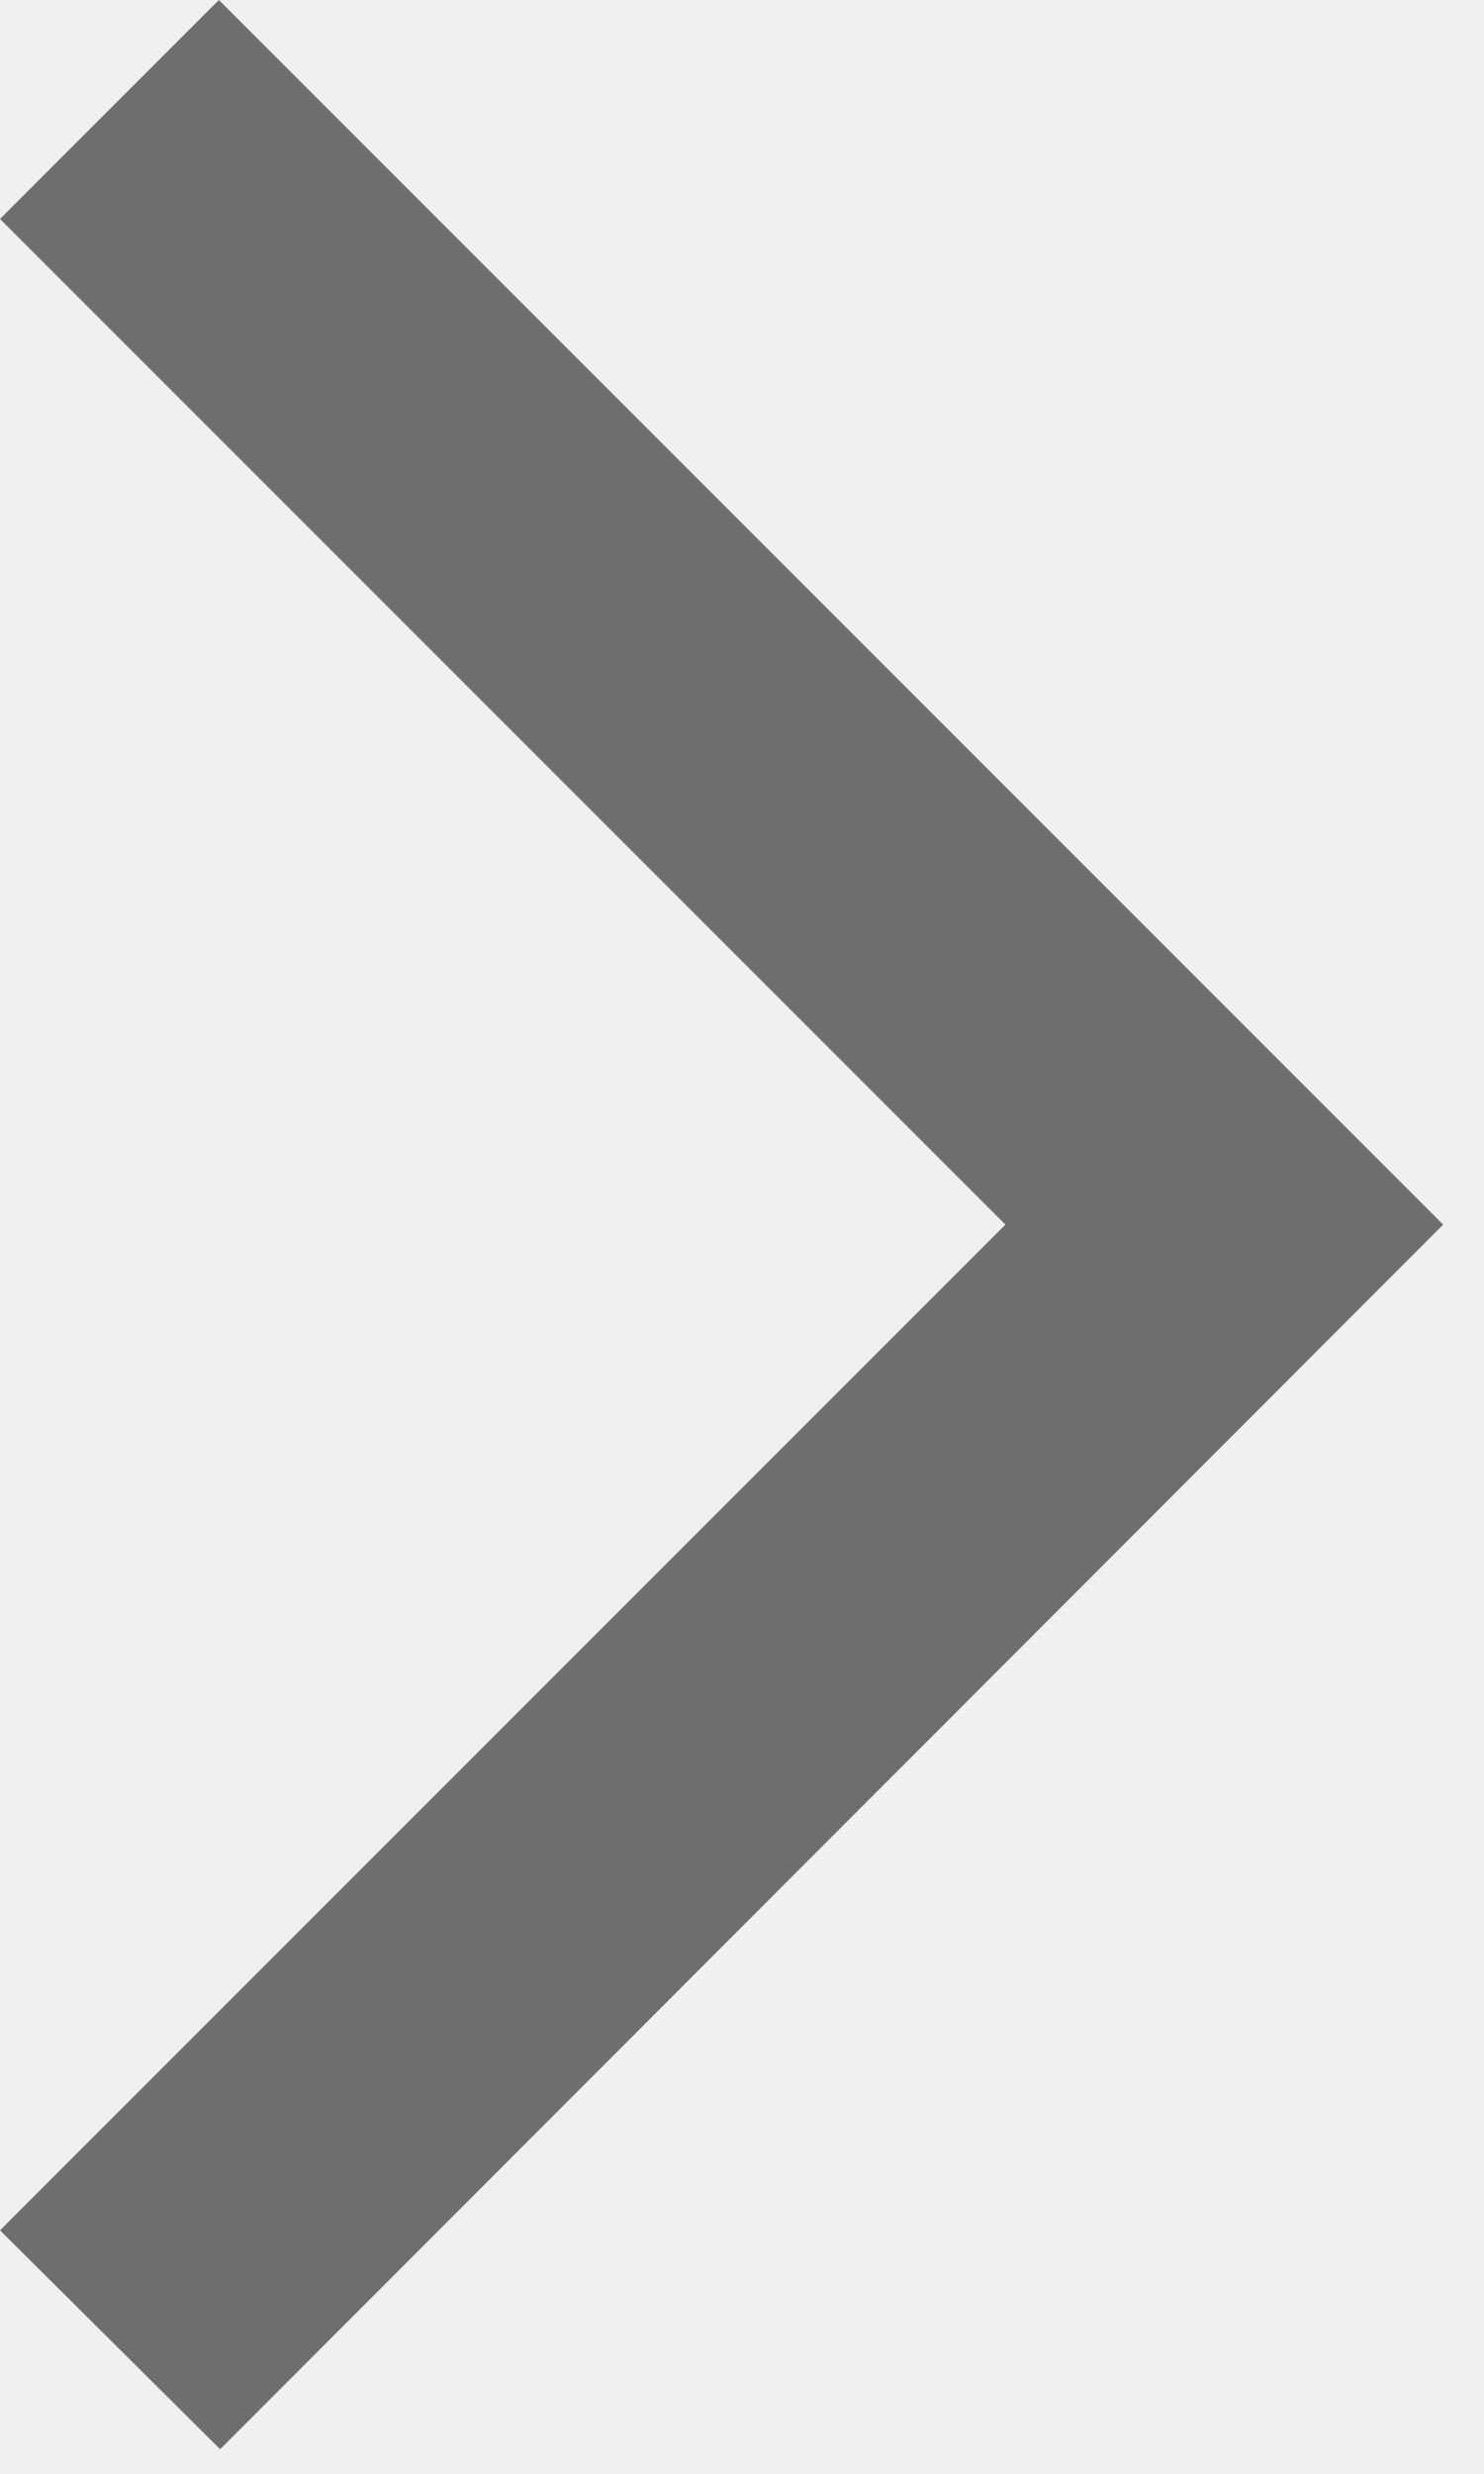
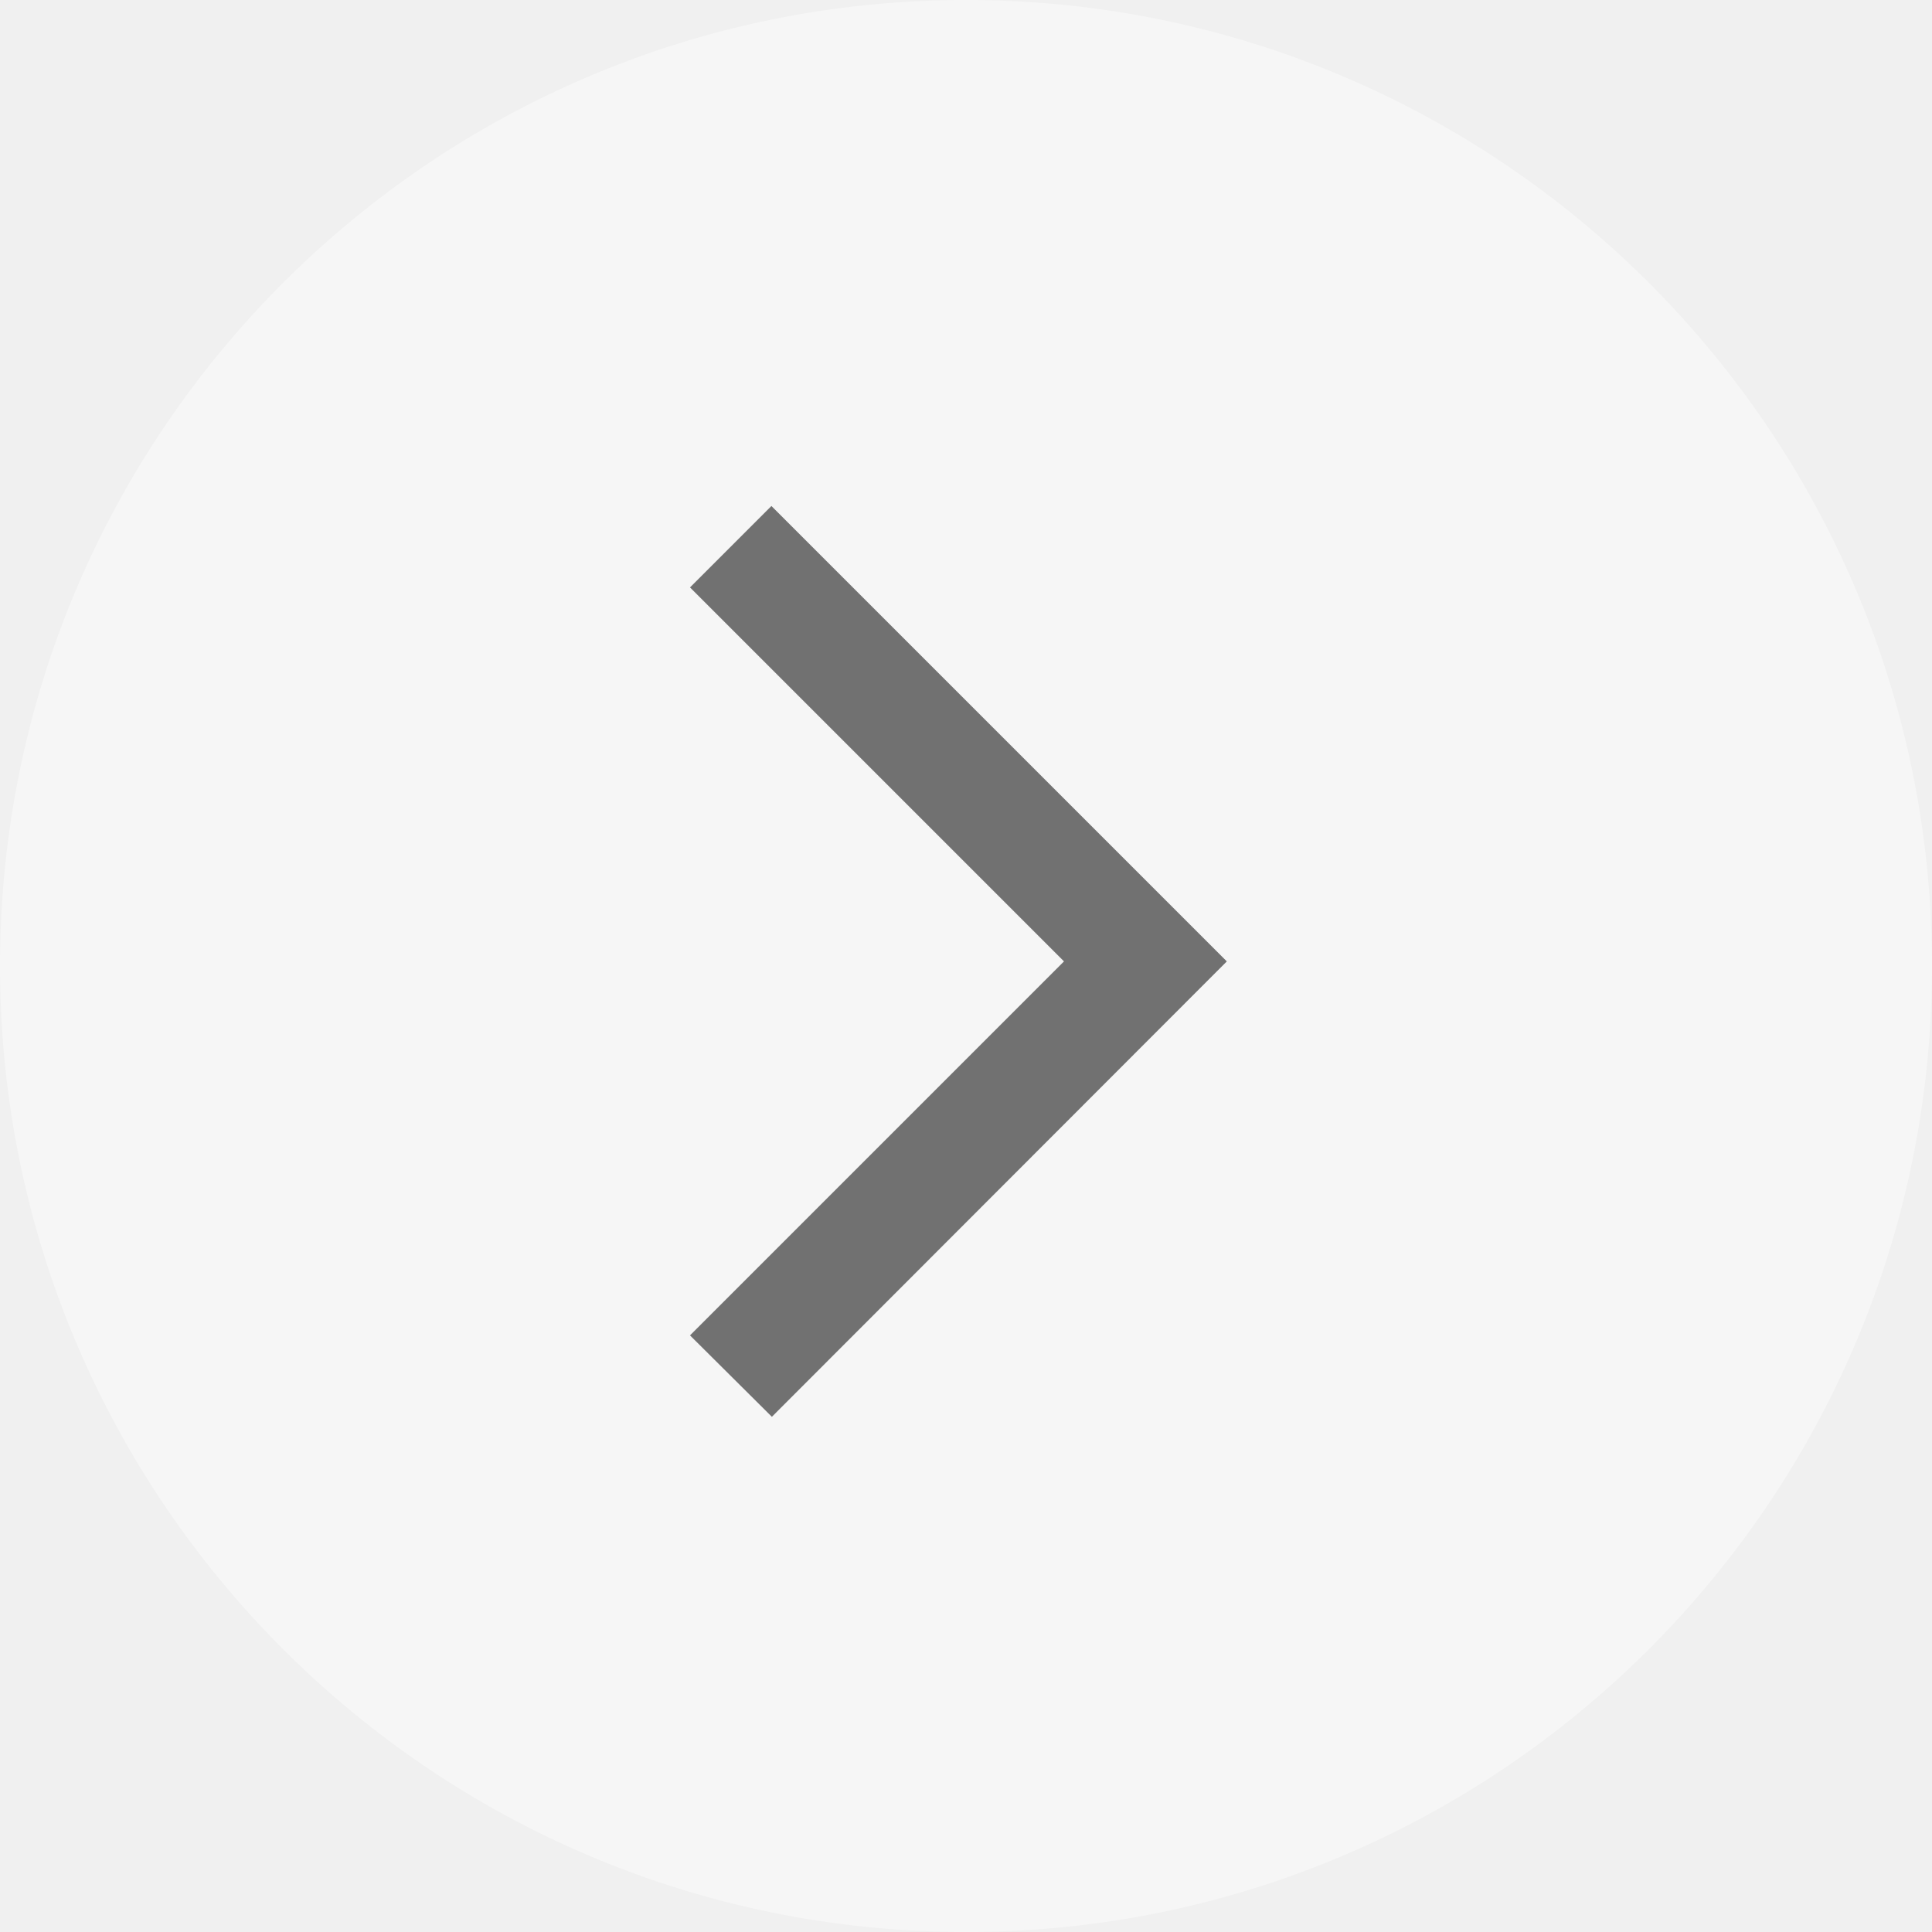
- <svg xmlns="http://www.w3.org/2000/svg" width="12" height="20" viewBox="0 0 12 20" fill="none">
-   <path d="M-7.82013e-05 18.03L1.78 19.8L11.67 9.9L1.77 -0L-7.82013e-05 1.77L8.13 9.9L-7.82013e-05 18.03Z" fill="black" fill-opacity="0.54" />
+ <svg xmlns="http://www.w3.org/2000/svg" width="42" height="42" viewBox="0 0 42 42" fill="none">
+   <circle opacity="0.4" cx="21" cy="21" r="21" fill="white" />
+   <path d="M15 29.03L16.78 30.8L26.67 20.9L16.77 11L15 12.77L23.13 20.9L15 29.03Z" fill="black" fill-opacity="0.54" />
</svg>
